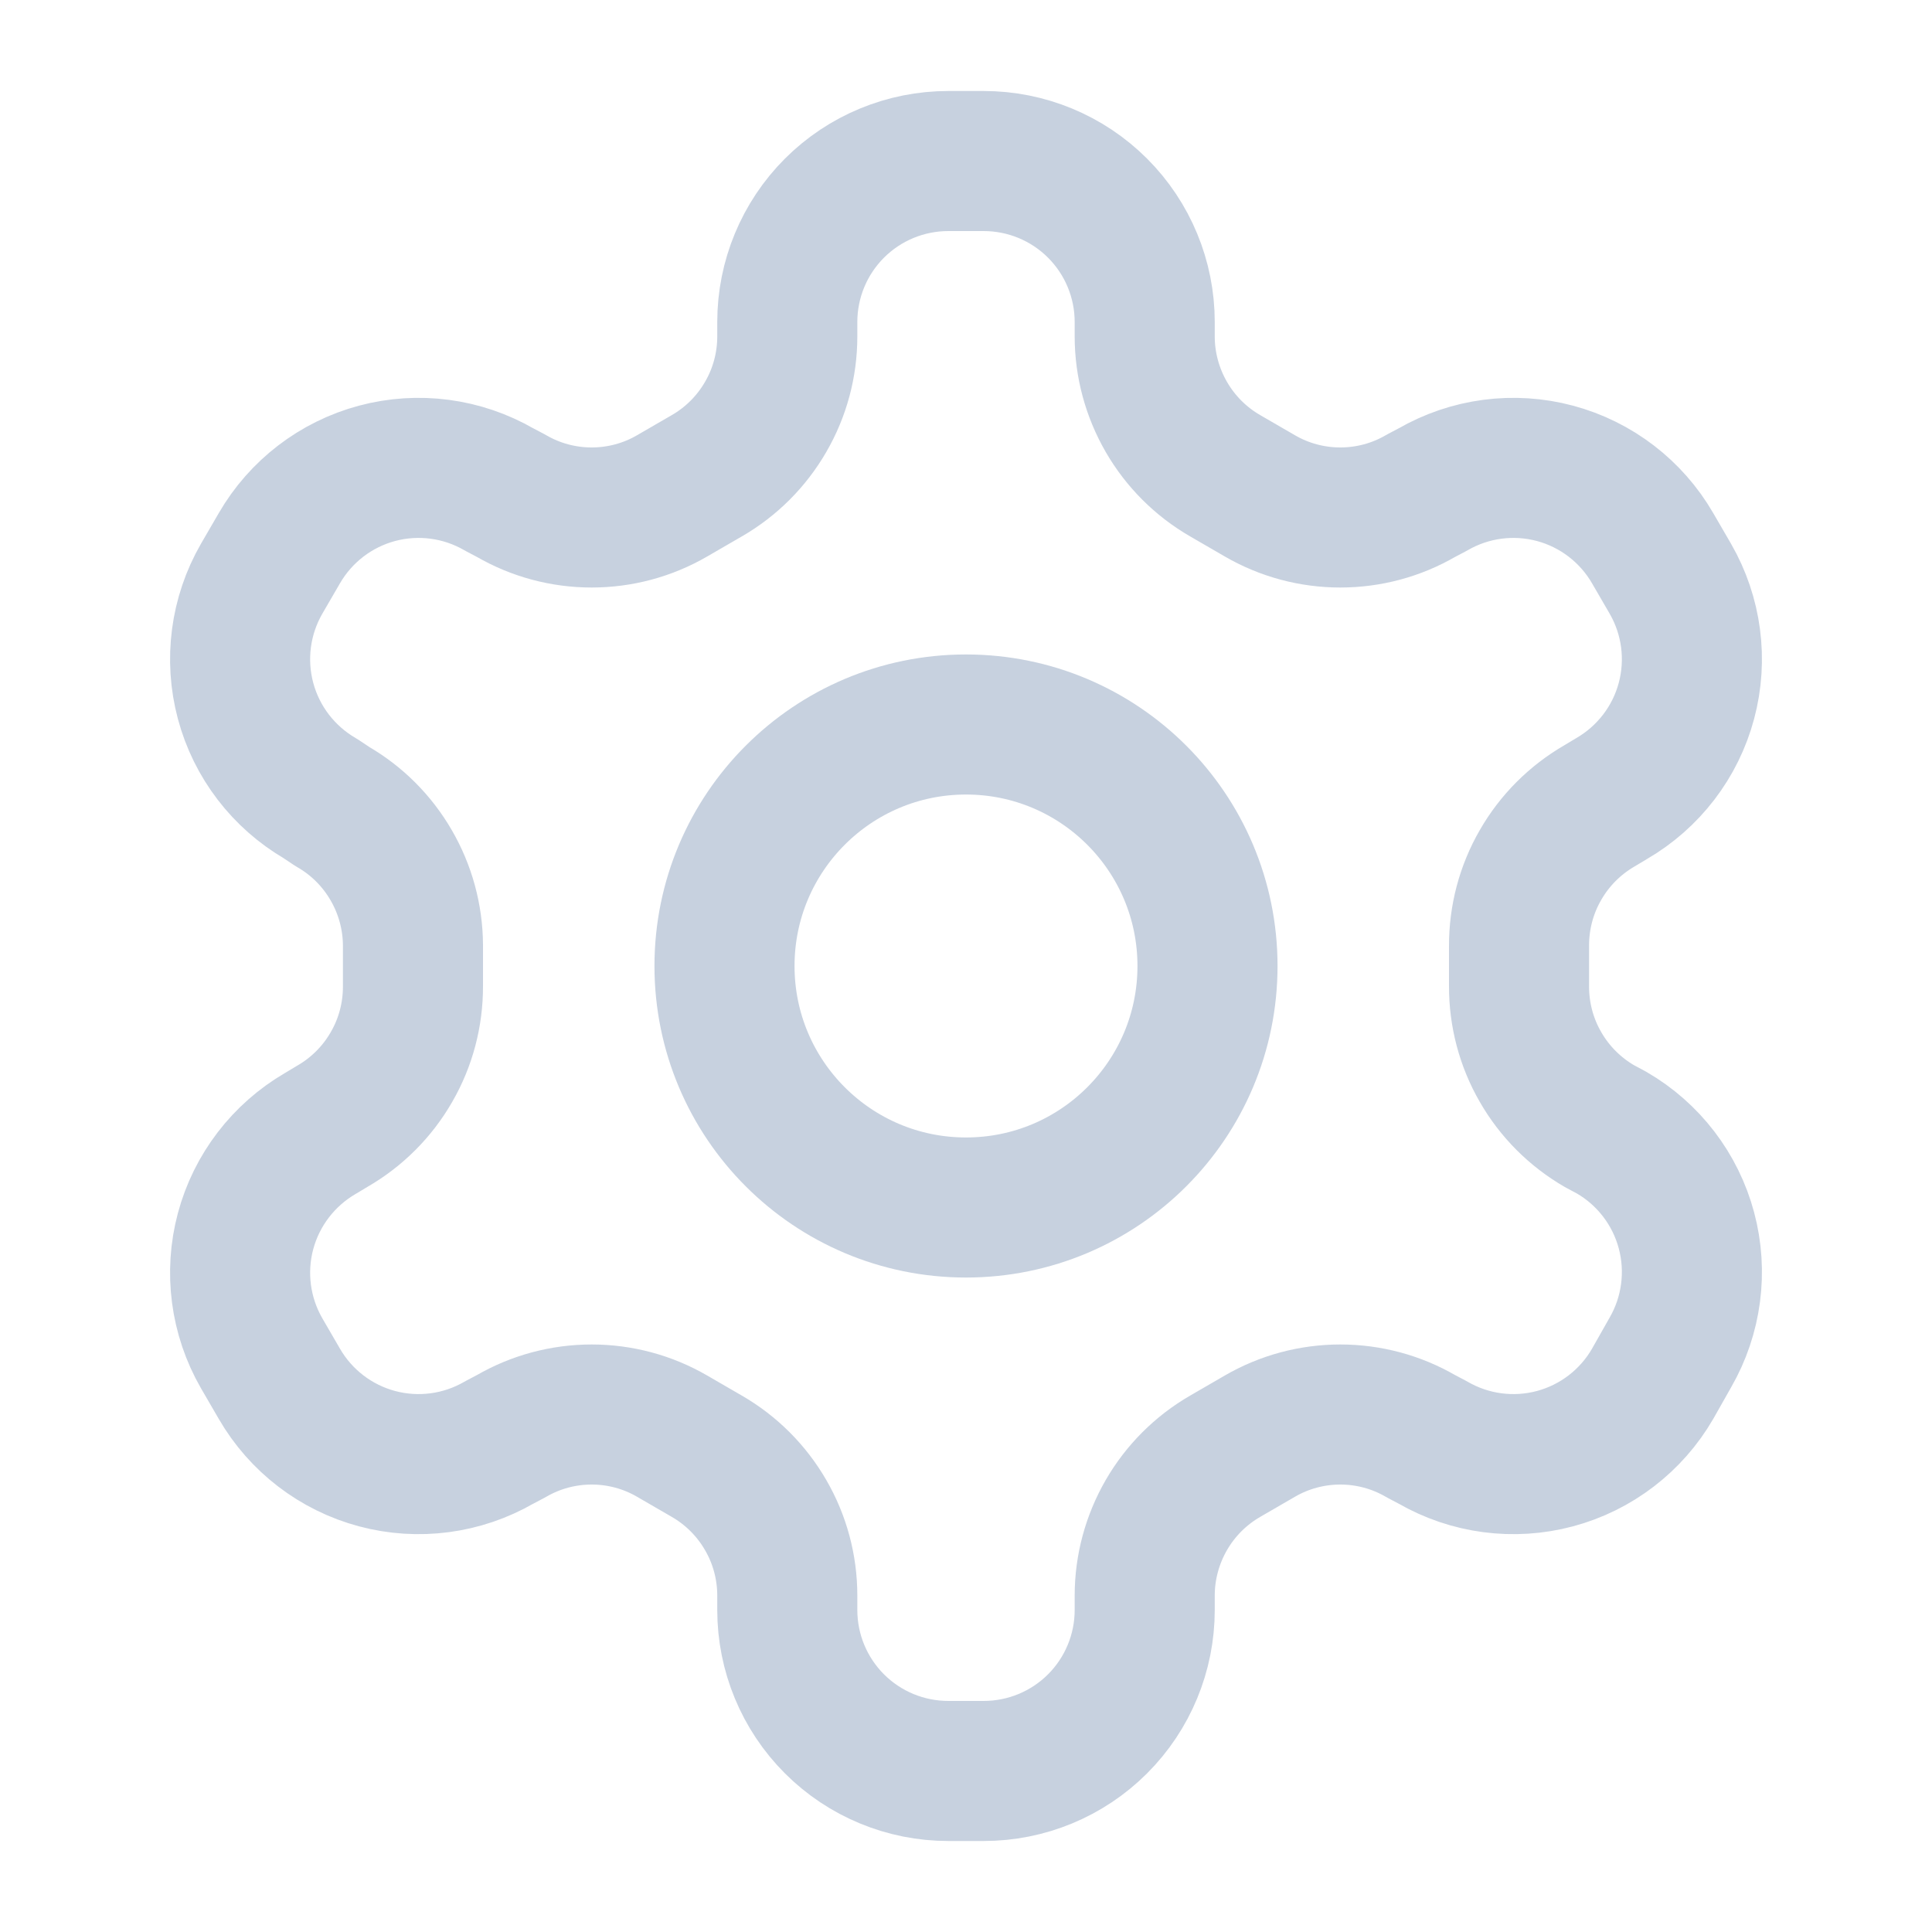
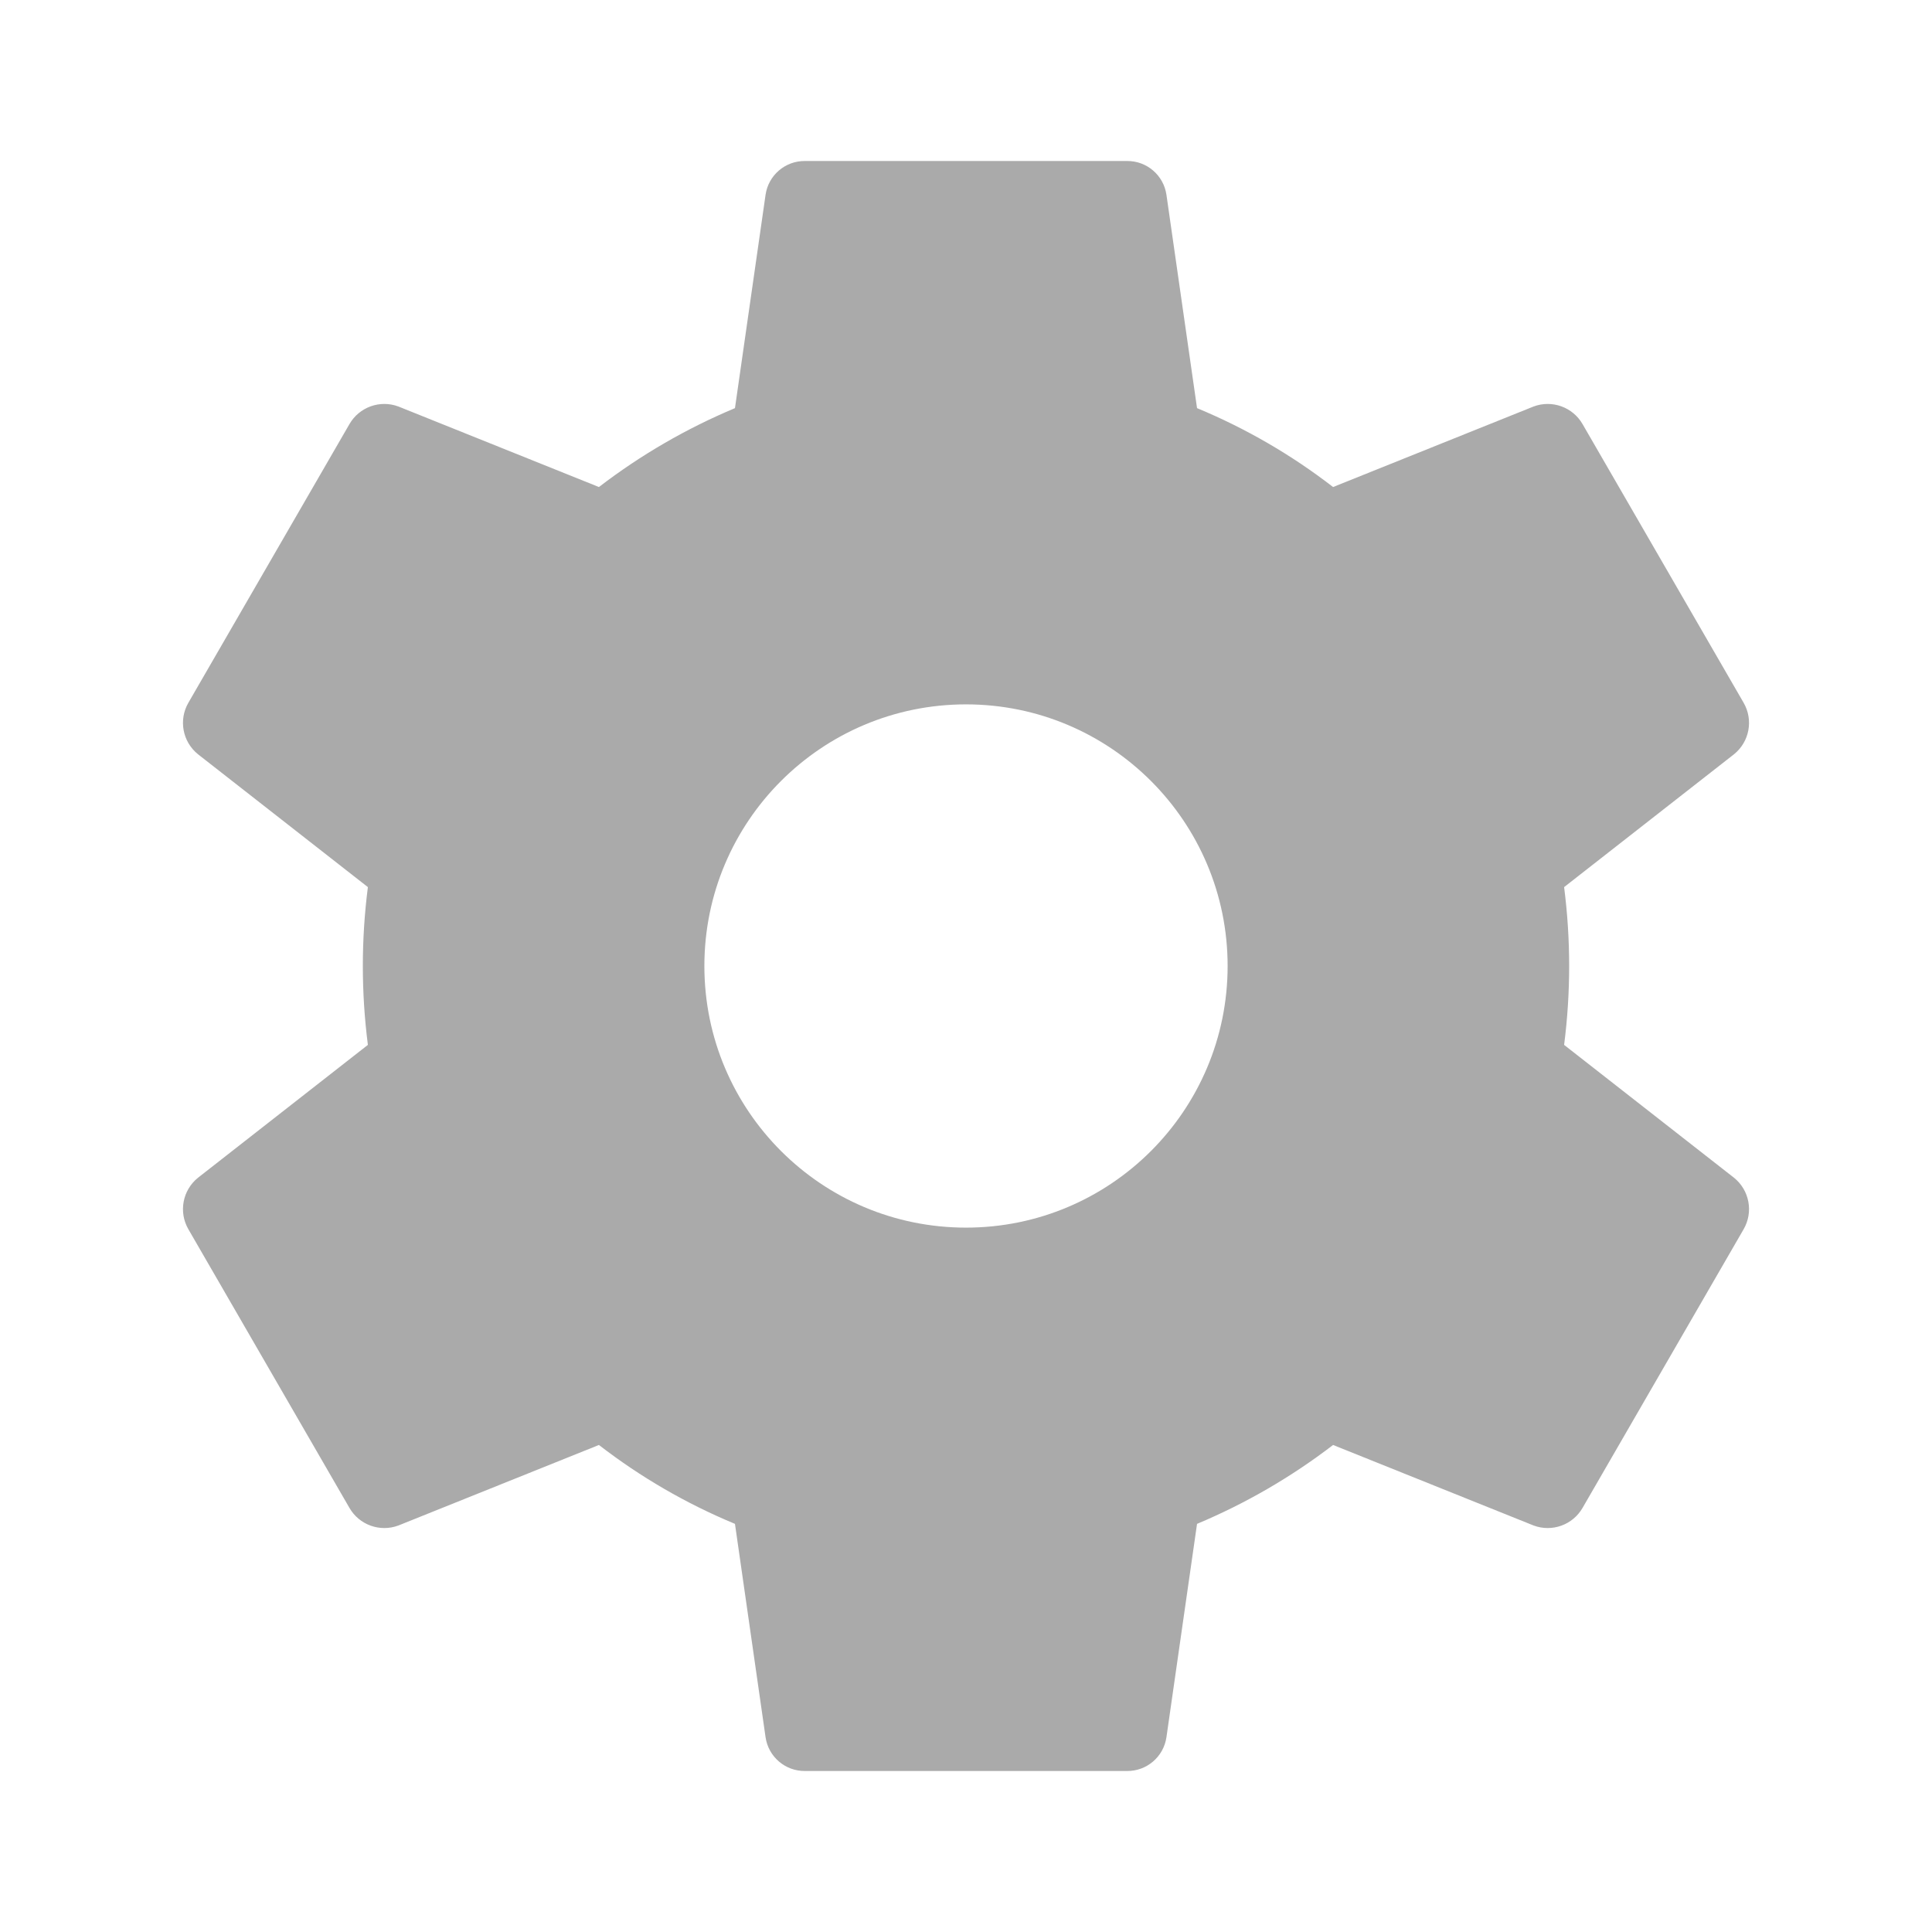
- <svg xmlns="http://www.w3.org/2000/svg" preserveAspectRatio="none" overflow="visible" style="display: block;" width="20" height="20" viewBox="0 0 20 20" fill="none">
-   <g id="Lucide / settings / çº¿æ§">
-     <path id="Vector" d="M10.183 1.667H9.817C9.375 1.667 8.951 1.842 8.638 2.155C8.326 2.467 8.15 2.891 8.15 3.333V3.483C8.15 3.776 8.073 4.063 7.926 4.316C7.78 4.569 7.57 4.779 7.317 4.925L6.958 5.133C6.705 5.28 6.418 5.357 6.125 5.357C5.832 5.357 5.545 5.28 5.292 5.133L5.167 5.067C4.784 4.846 4.33 4.786 3.903 4.9C3.477 5.014 3.113 5.293 2.892 5.675L2.708 5.992C2.488 6.374 2.428 6.828 2.542 7.255C2.656 7.682 2.935 8.045 3.317 8.267L3.442 8.35C3.694 8.495 3.903 8.704 4.049 8.956C4.195 9.207 4.273 9.492 4.275 9.783V10.208C4.276 10.502 4.2 10.791 4.053 11.045C3.907 11.3 3.696 11.511 3.442 11.658L3.317 11.733C2.935 11.955 2.656 12.319 2.542 12.745C2.428 13.171 2.488 13.626 2.708 14.008L2.892 14.325C3.113 14.707 3.477 14.986 3.903 15.1C4.33 15.214 4.784 15.154 5.167 14.933L5.292 14.867C5.545 14.72 5.832 14.643 6.125 14.643C6.418 14.643 6.705 14.72 6.958 14.867L7.317 15.075C7.57 15.221 7.78 15.431 7.926 15.684C8.073 15.937 8.15 16.224 8.15 16.517V16.667C8.15 17.109 8.326 17.533 8.638 17.845C8.951 18.158 9.375 18.333 9.817 18.333H10.183C10.625 18.333 11.049 18.158 11.362 17.845C11.674 17.533 11.85 17.109 11.85 16.667V16.517C11.85 16.224 11.928 15.937 12.074 15.684C12.22 15.431 12.43 15.221 12.683 15.075L13.042 14.867C13.295 14.72 13.582 14.643 13.875 14.643C14.168 14.643 14.455 14.72 14.708 14.867L14.833 14.933C15.216 15.154 15.67 15.214 16.097 15.1C16.523 14.986 16.887 14.707 17.108 14.325L17.292 14C17.512 13.618 17.572 13.163 17.458 12.737C17.344 12.31 17.065 11.946 16.683 11.725L16.558 11.658C16.304 11.511 16.093 11.3 15.947 11.045C15.8 10.791 15.724 10.502 15.725 10.208V9.792C15.724 9.498 15.8 9.209 15.947 8.955C16.093 8.7 16.304 8.489 16.558 8.342L16.683 8.267C17.065 8.045 17.344 7.682 17.458 7.255C17.572 6.828 17.512 6.374 17.292 5.992L17.108 5.675C16.887 5.293 16.523 5.014 16.097 4.9C15.67 4.786 15.216 4.846 14.833 5.067L14.708 5.133C14.455 5.28 14.168 5.357 13.875 5.357C13.582 5.357 13.295 5.28 13.042 5.133L12.683 4.925C12.43 4.779 12.22 4.569 12.074 4.316C11.928 4.063 11.85 3.776 11.85 3.483V3.333C11.85 2.891 11.674 2.467 11.362 2.155C11.049 1.842 10.625 1.667 10.183 1.667Z" stroke-width="1.45" stroke-linecap="round" stroke-linejoin="round" stroke="#C7D1DF" />
-     <path id="Vector_2" d="M12.5 10C12.5 11.381 11.381 12.5 10 12.5C8.619 12.5 7.5 11.381 7.5 10C7.5 8.619 8.619 7.5 10 7.5C11.381 7.5 12.5 8.619 12.5 10Z" stroke-width="1.45" stroke-linecap="round" stroke-linejoin="round" stroke="#C7D1DF" />
-   </g>
+ <svg xmlns="http://www.w3.org/2000/svg" width="20" height="20" viewBox="0 0 24 24">
+   <path fill="#AAAAAA" fill-rule="evenodd" d="M19.43 12.98a7.7 7.7 0 0 0 0-1.96l2.11-1.65a.5.5 0 0 0 .12-.64l-2-3.46a.5.5 0 0 0-.61-.22l-2.49 1a7.4 7.4 0 0 0-1.69-.98l-.38-2.65A.49.49 0 0 0 14 2h-4a.49.49 0 0 0-.49.42l-.38 2.65a7.6 7.6 0 0 0-1.69.98l-2.49-1a.5.5 0 0 0-.61.22l-2 3.46a.5.5 0 0 0 .12.64l2.11 1.65a7.7 7.7 0 0 0 0 1.96l-2.11 1.65a.5.5 0 0 0-.12.64l2 3.46a.5.5 0 0 0 .61.22l2.49-1a7.4 7.4 0 0 0 1.69.98l.38 2.65A.49.49 0 0 0 10 22h4a.49.49 0 0 0 .49-.42l.38-2.65a7.6 7.6 0 0 0 1.69-.98l2.49 1a.5.5 0 0 0 .61-.22l2-3.46a.5.5 0 0 0-.12-.64l-2.11-1.65ZM12 8.75a3.25 3.25 0 1 0 0 6.5 3.25 3.25 0 0 0 0-6.5Z" />
</svg>
